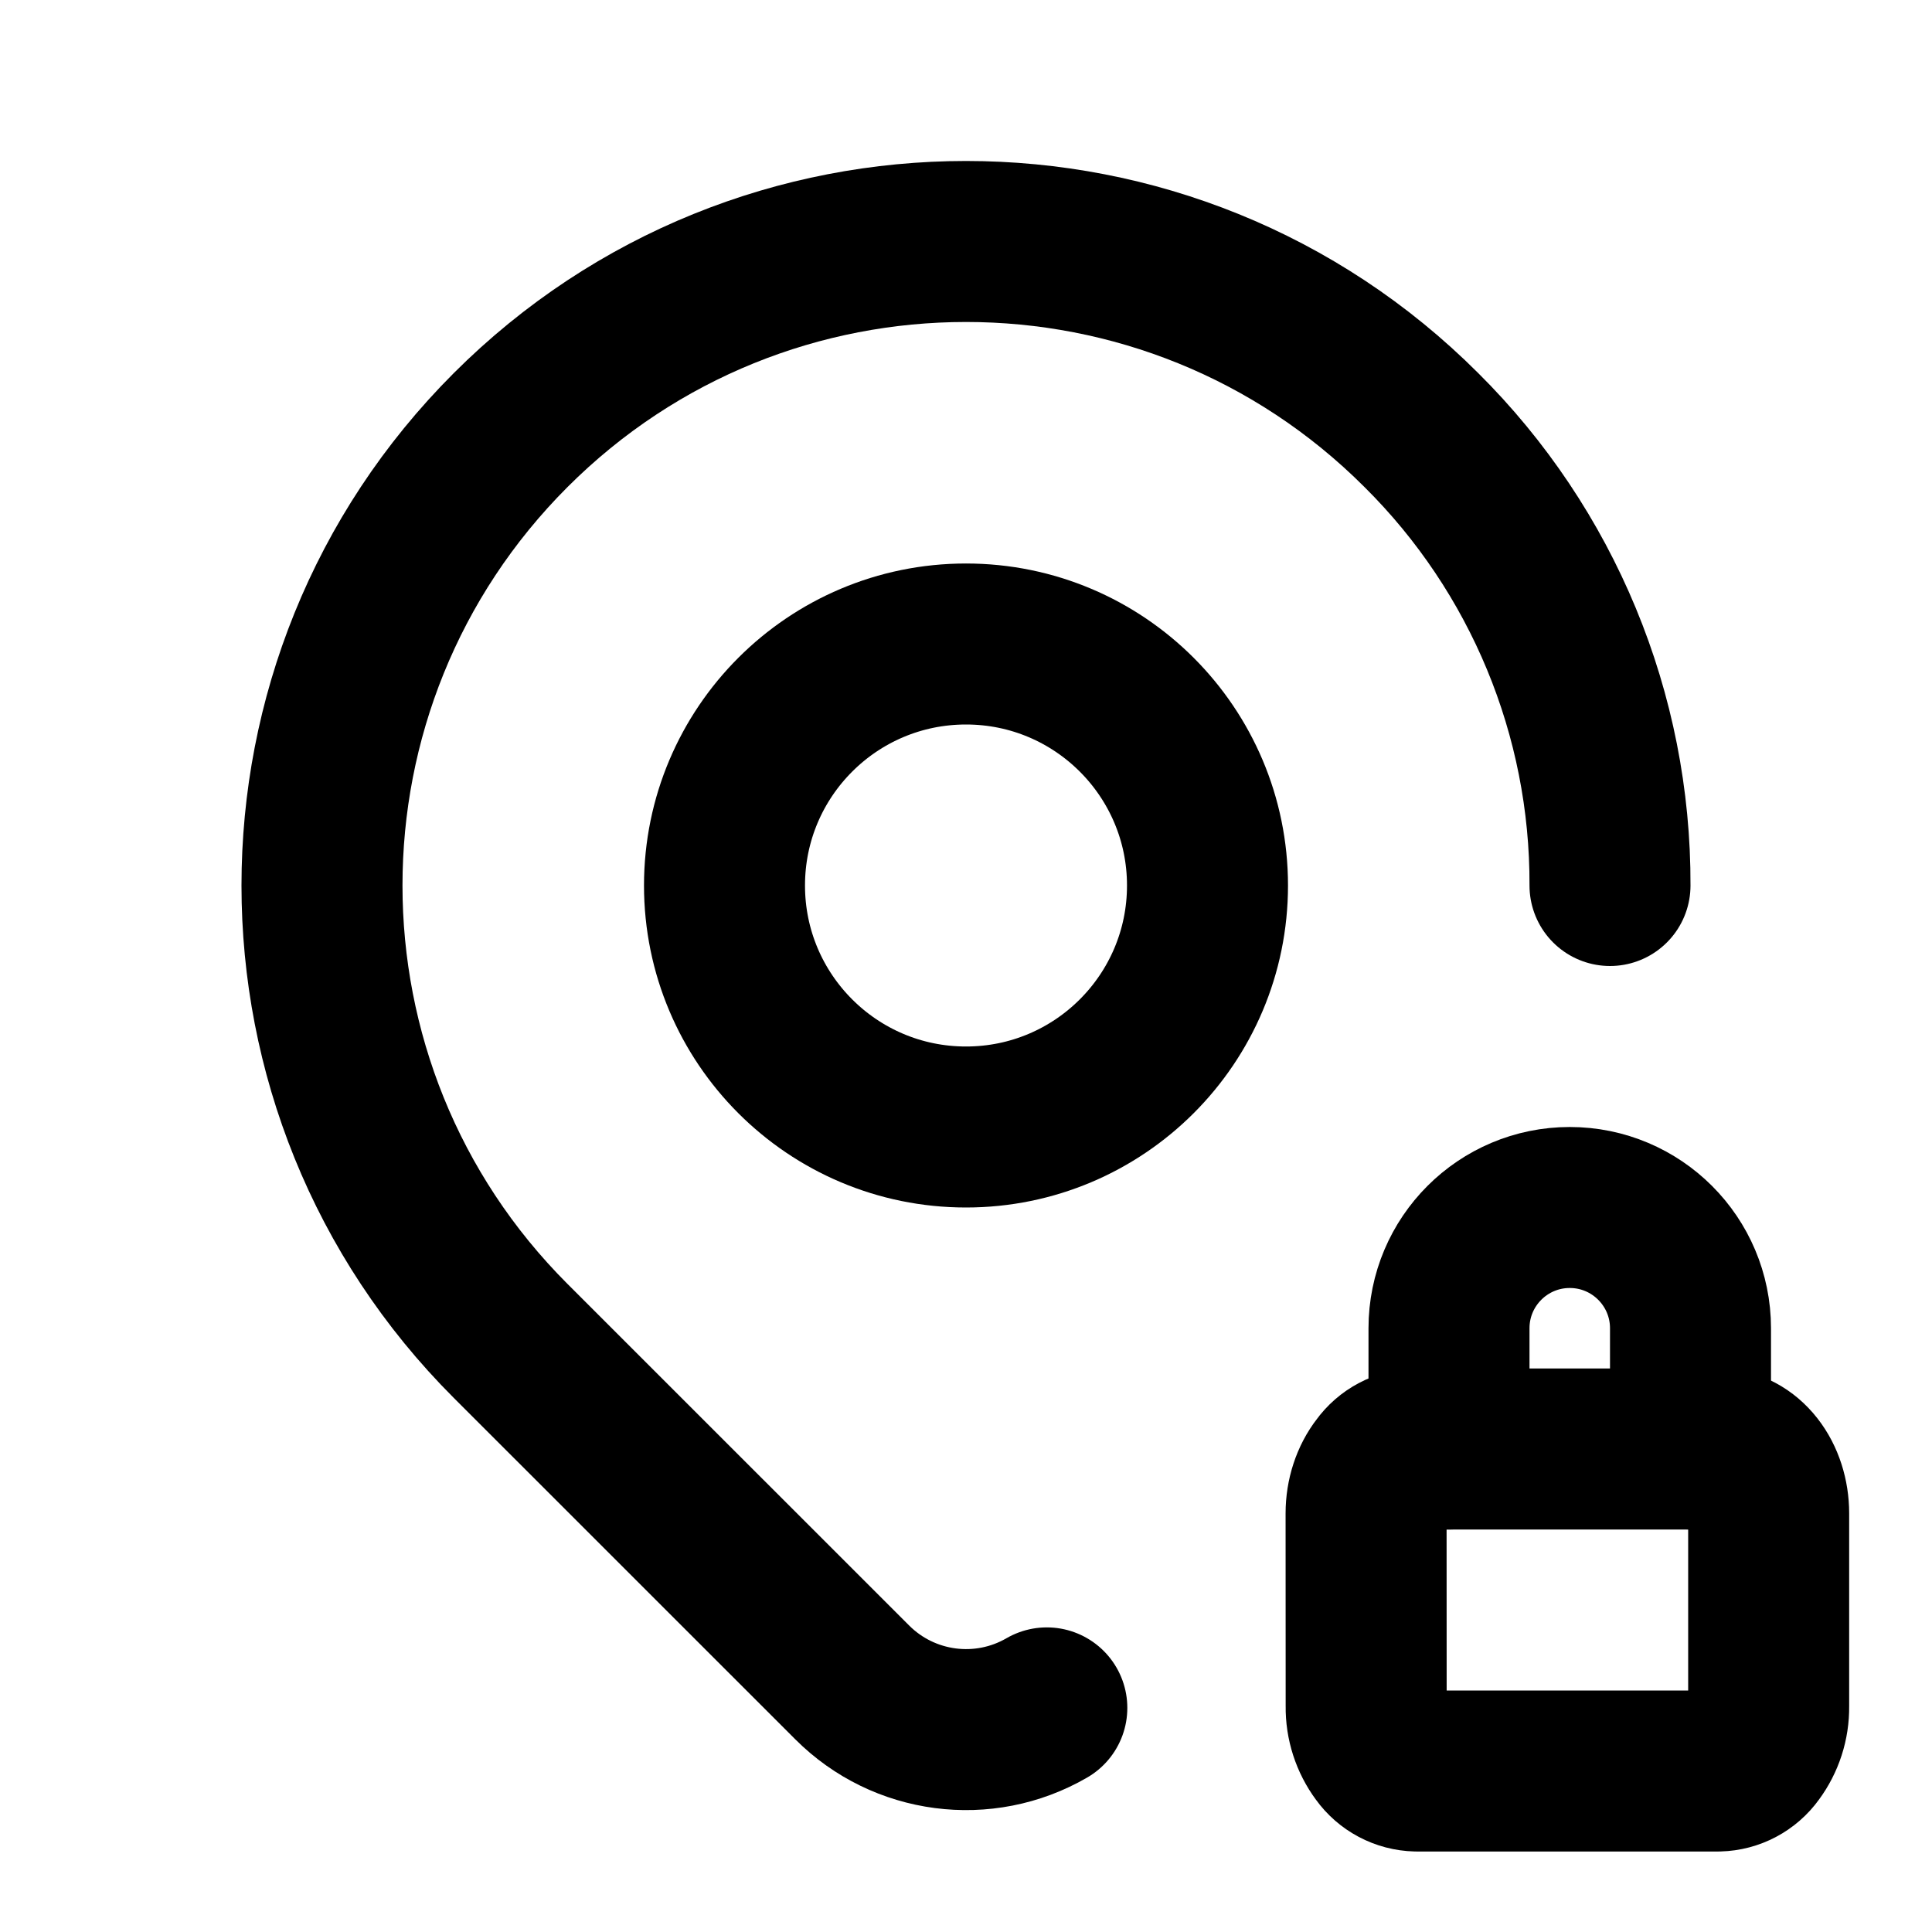
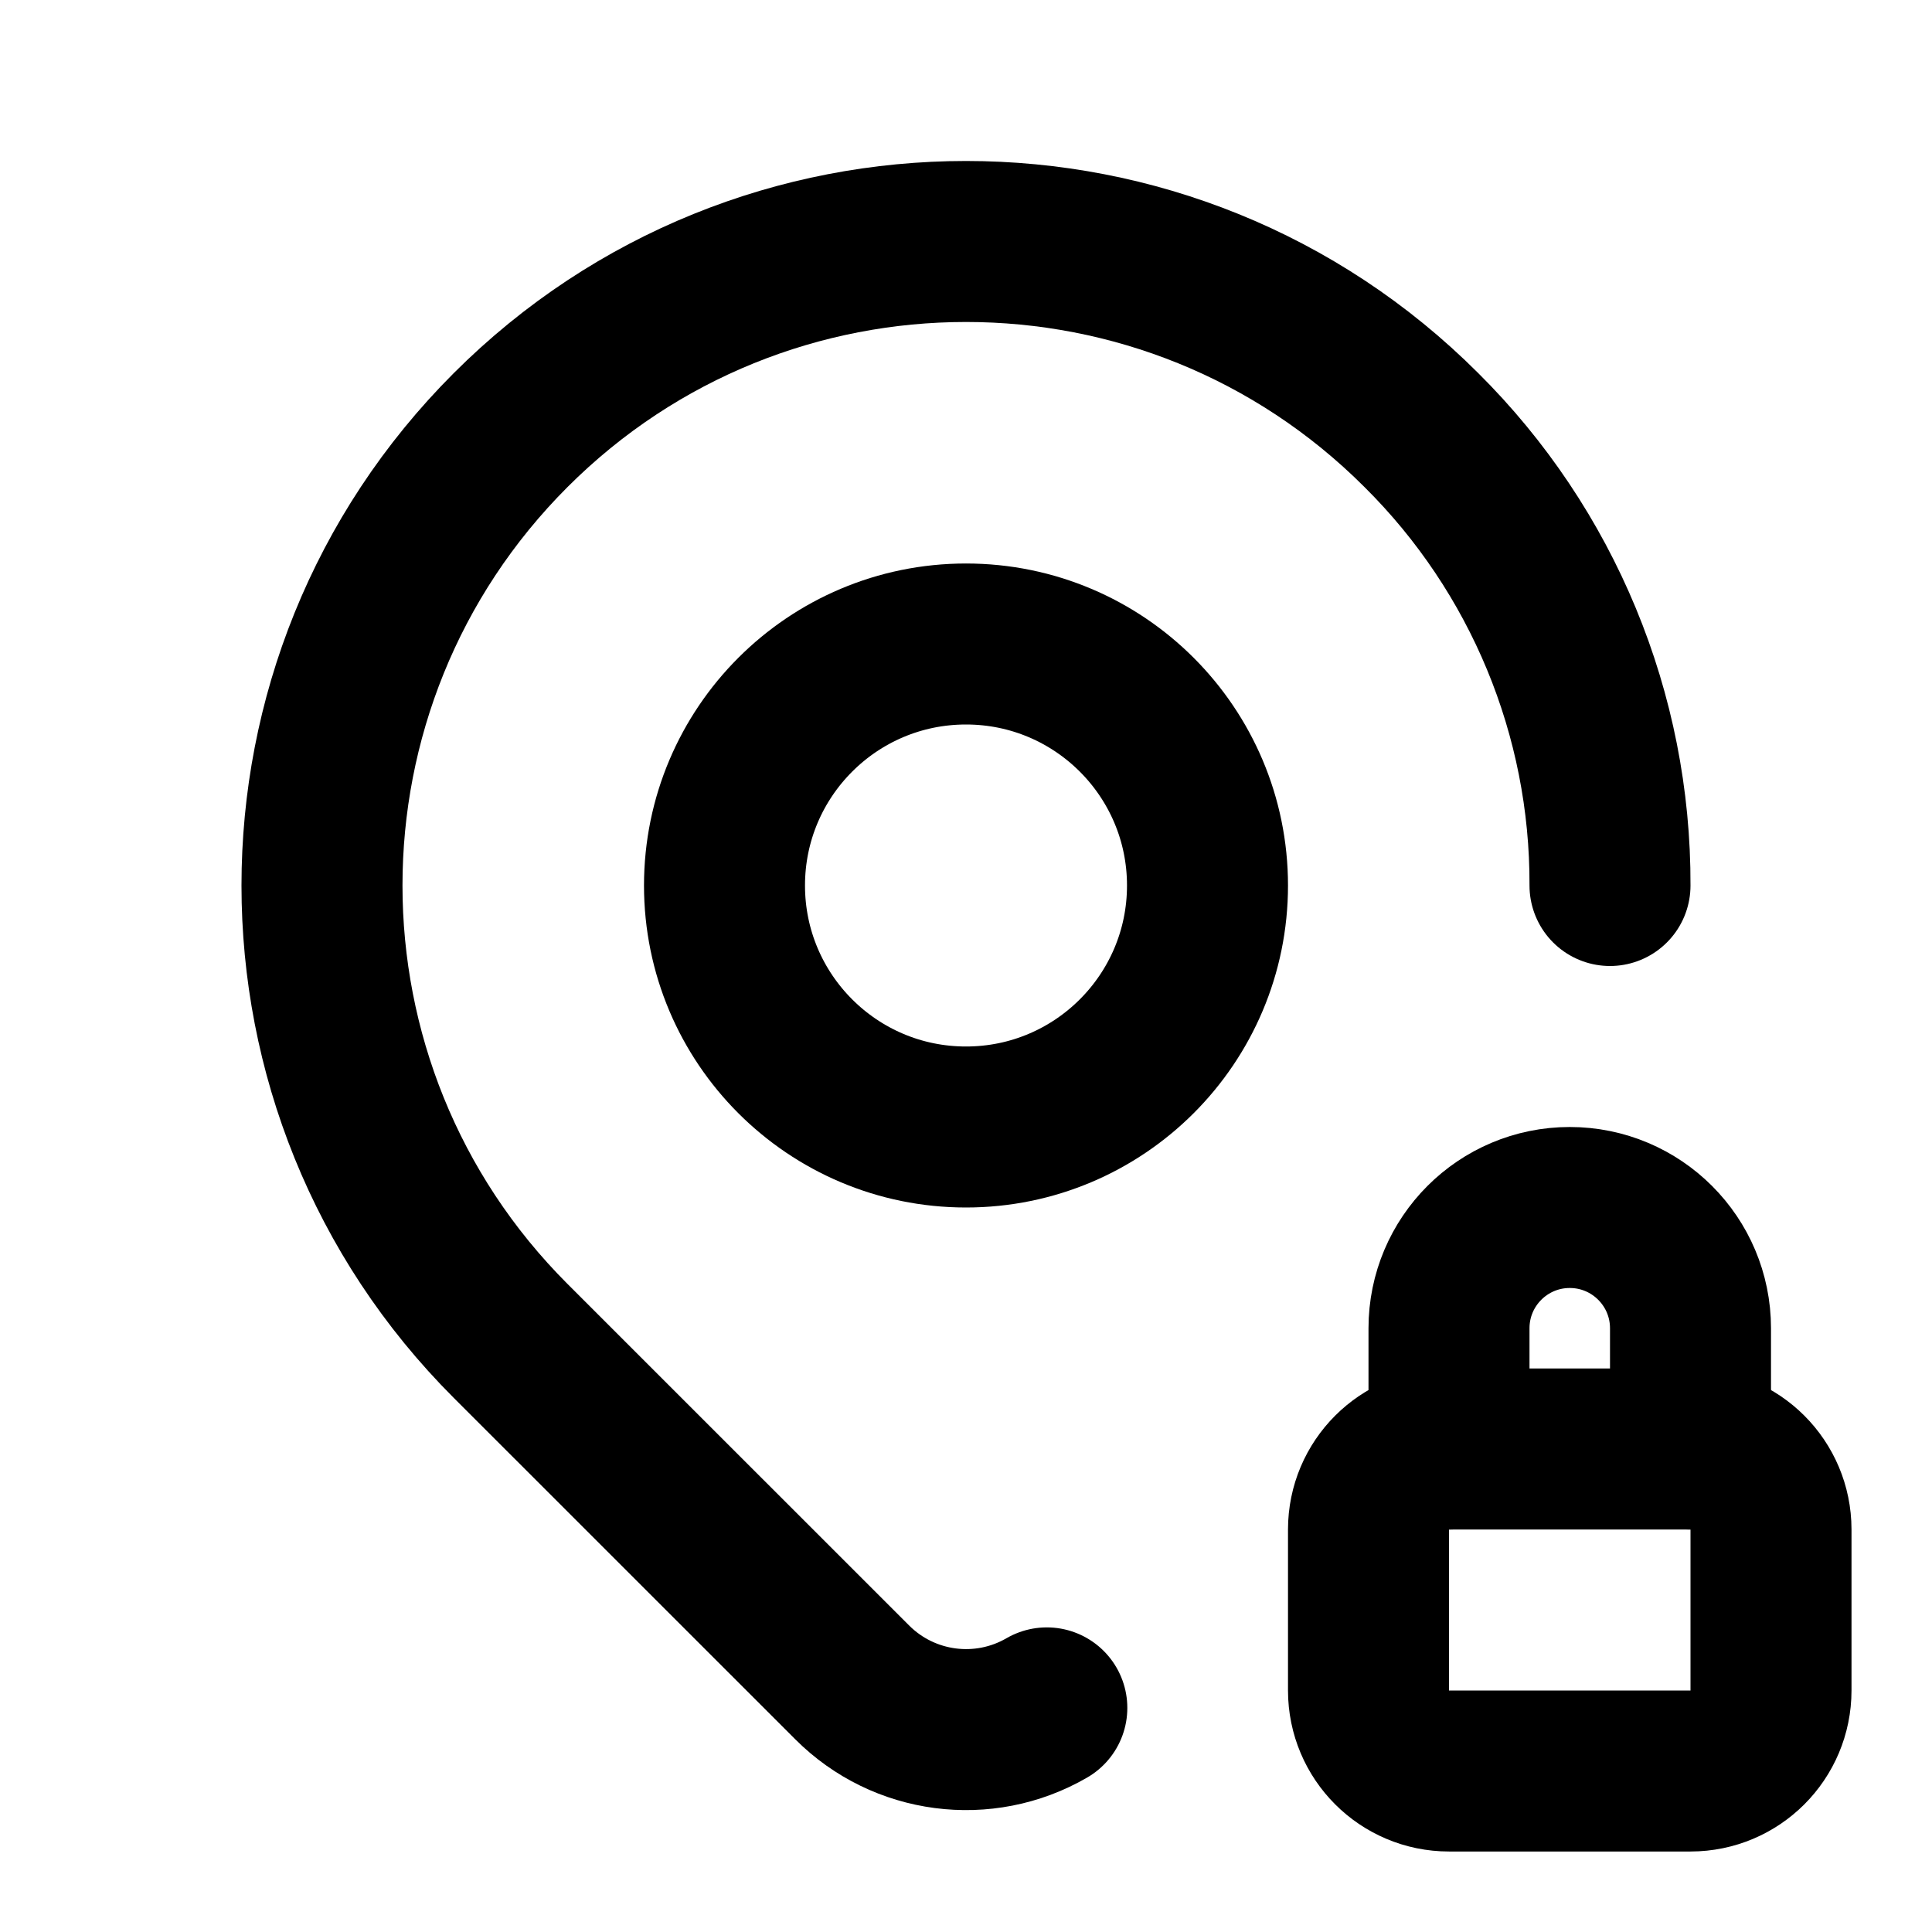
<svg xmlns="http://www.w3.org/2000/svg" width="24" height="24" viewBox="0 0 24 24" fill="none" stroke="currentColor" stroke-width="2" stroke-linecap="round" stroke-linejoin="round">
  <path d="M9 11a3 3 0 1 0 6 0a3 3 0 0 0 -6 0" />
  <path d="M13.004 21.216a2 2 0 0 1 -2.417 -.316l-4.244 -4.243a8 8 0 0 1 11.314 -11.314a7.93 7.93 0 0 1 2.343 5.657" />
-   <path d="M16.97 18.8c0 -.212 .067 -.416 .184 -.566a.56 .56 0 0 1 .442 -.234h3.75c.165 0 .324 .084 .442 .234s.183 .354 .183 .566v2.4a.93 .93 0 0 1 -.183 .566a.56 .56 0 0 1 -.442 .234h-3.75a.56 .56 0 0 1 -.442 -.234a.93 .93 0 0 1 -.183 -.566z" />
+   <path d="M17 19a1 1 0 011-1h3a1 1 0 011 1v2a1 1 0 01-1 1h-3a1 1 0 01-1-1V19" />
  <path d="M18 18v-1.5a1.5 1.5 0 1 1 3 0v1.5" />
</svg>
